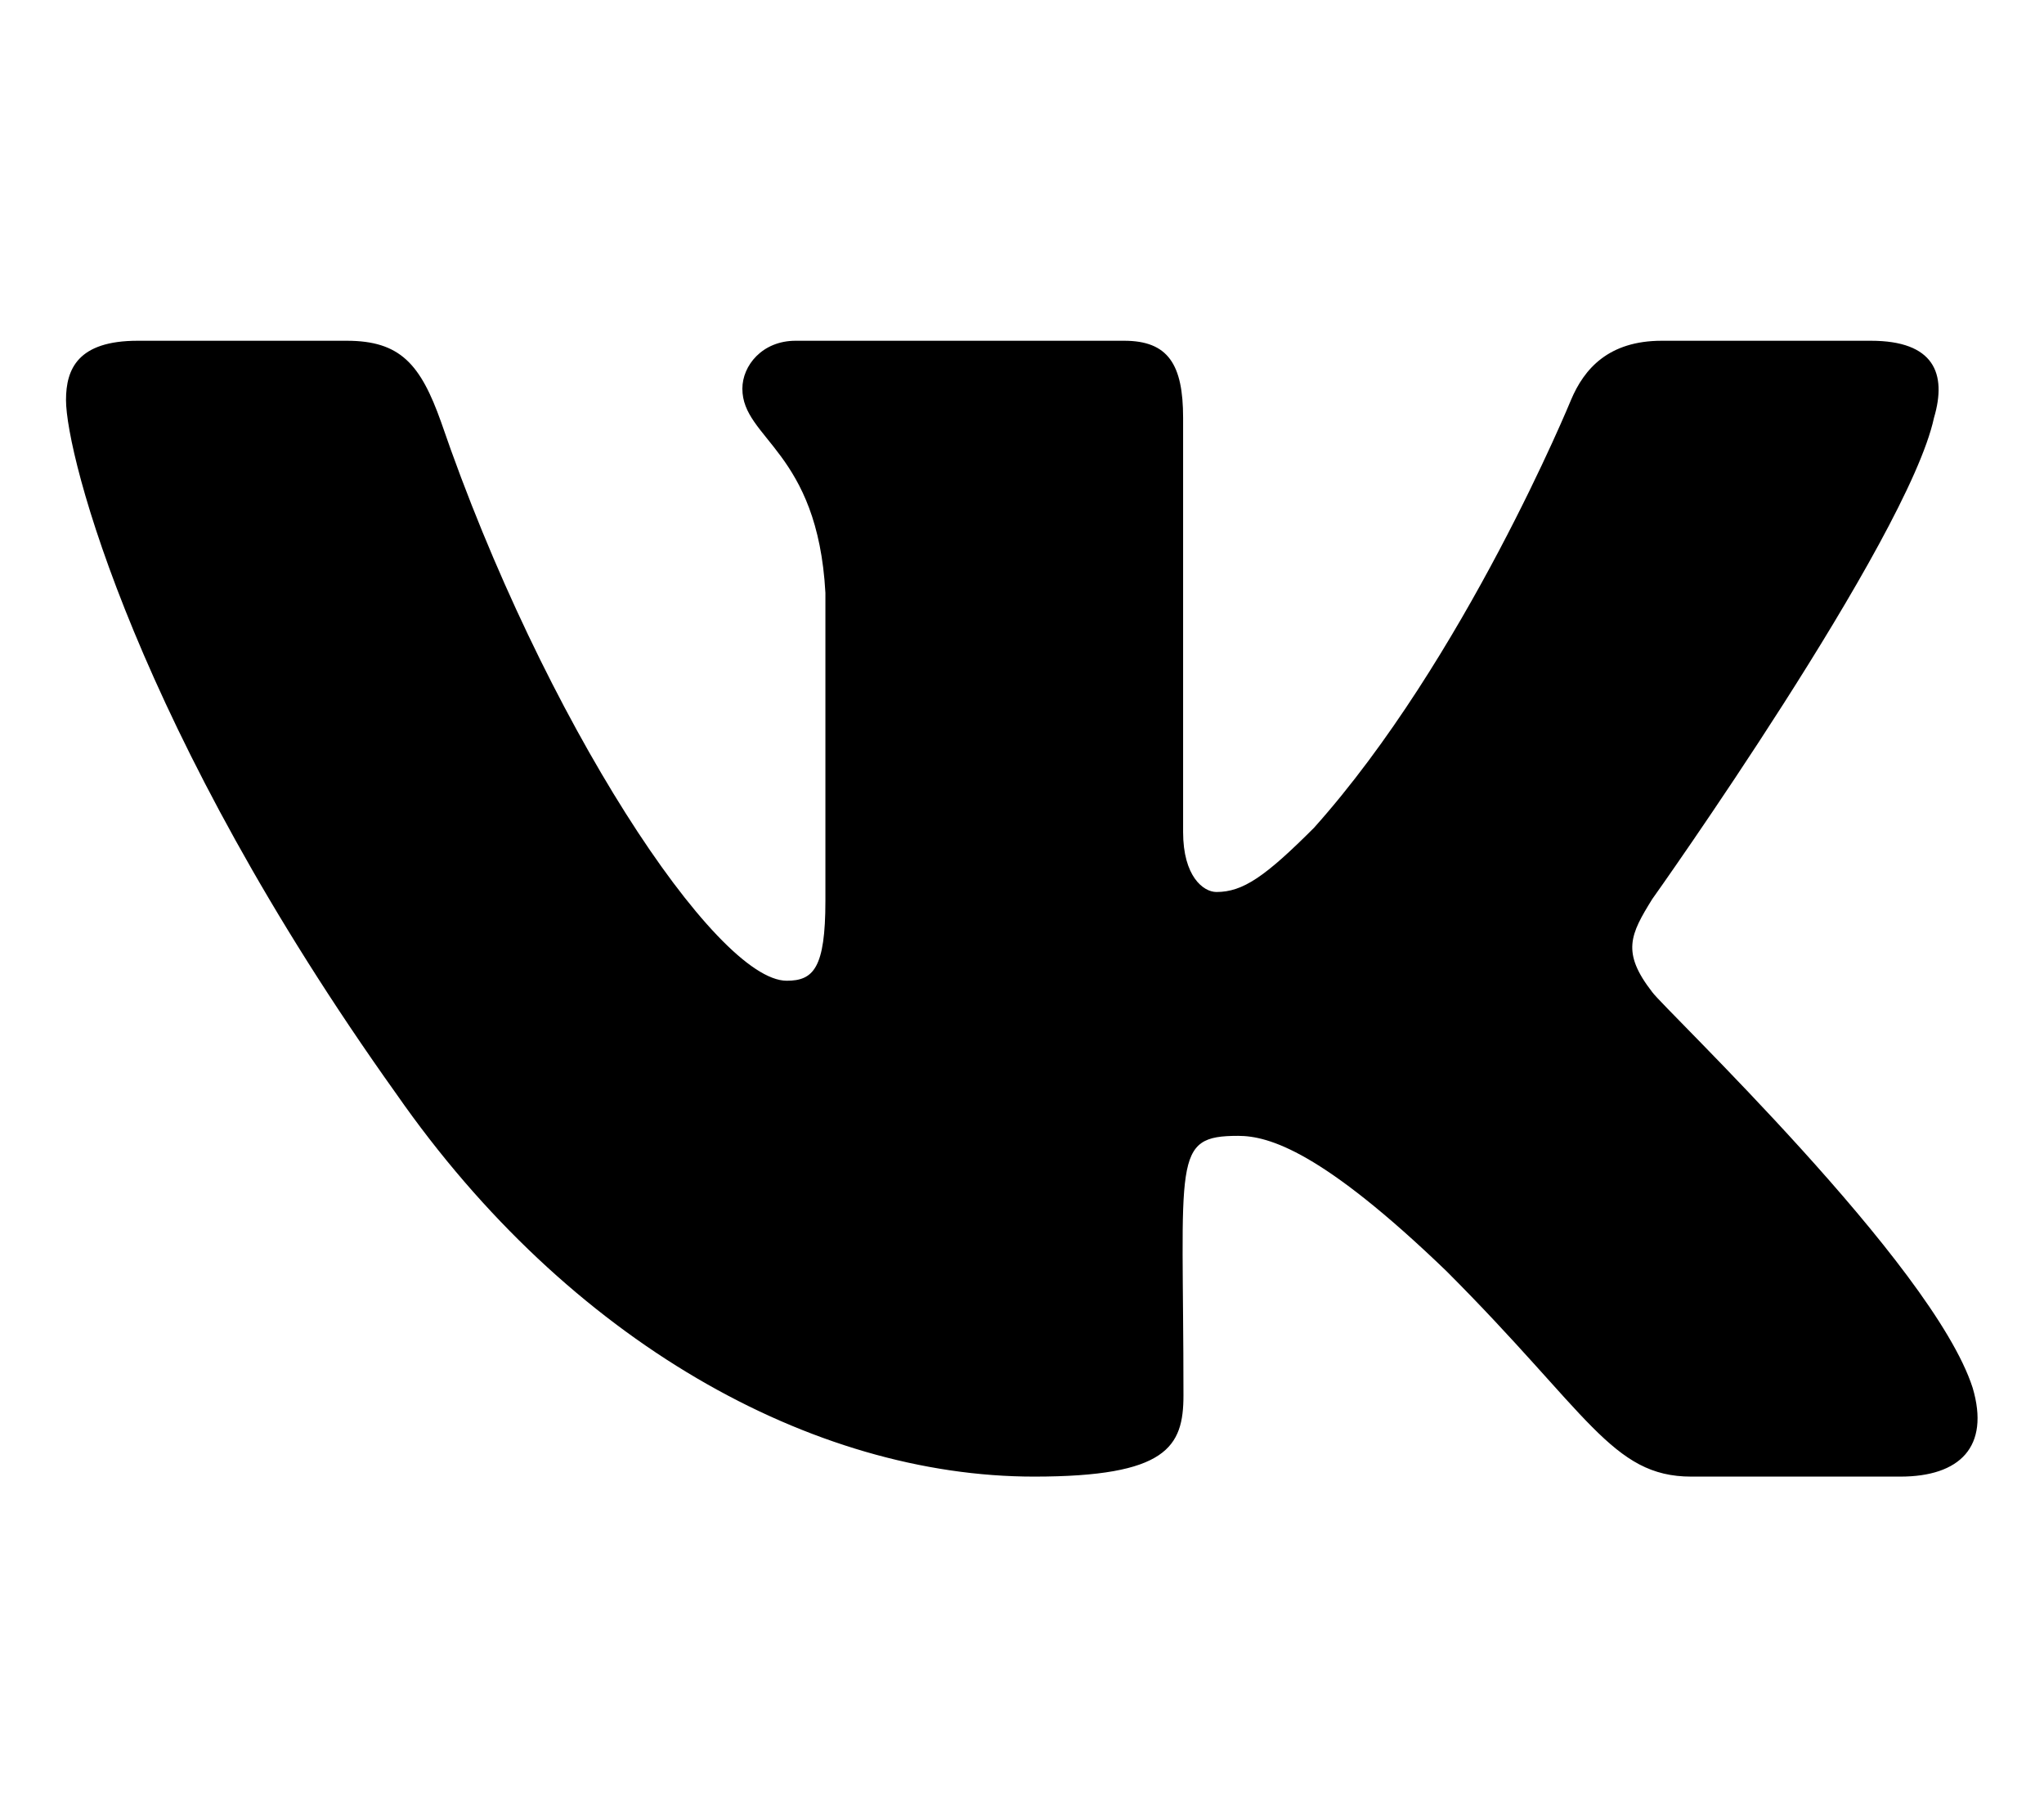
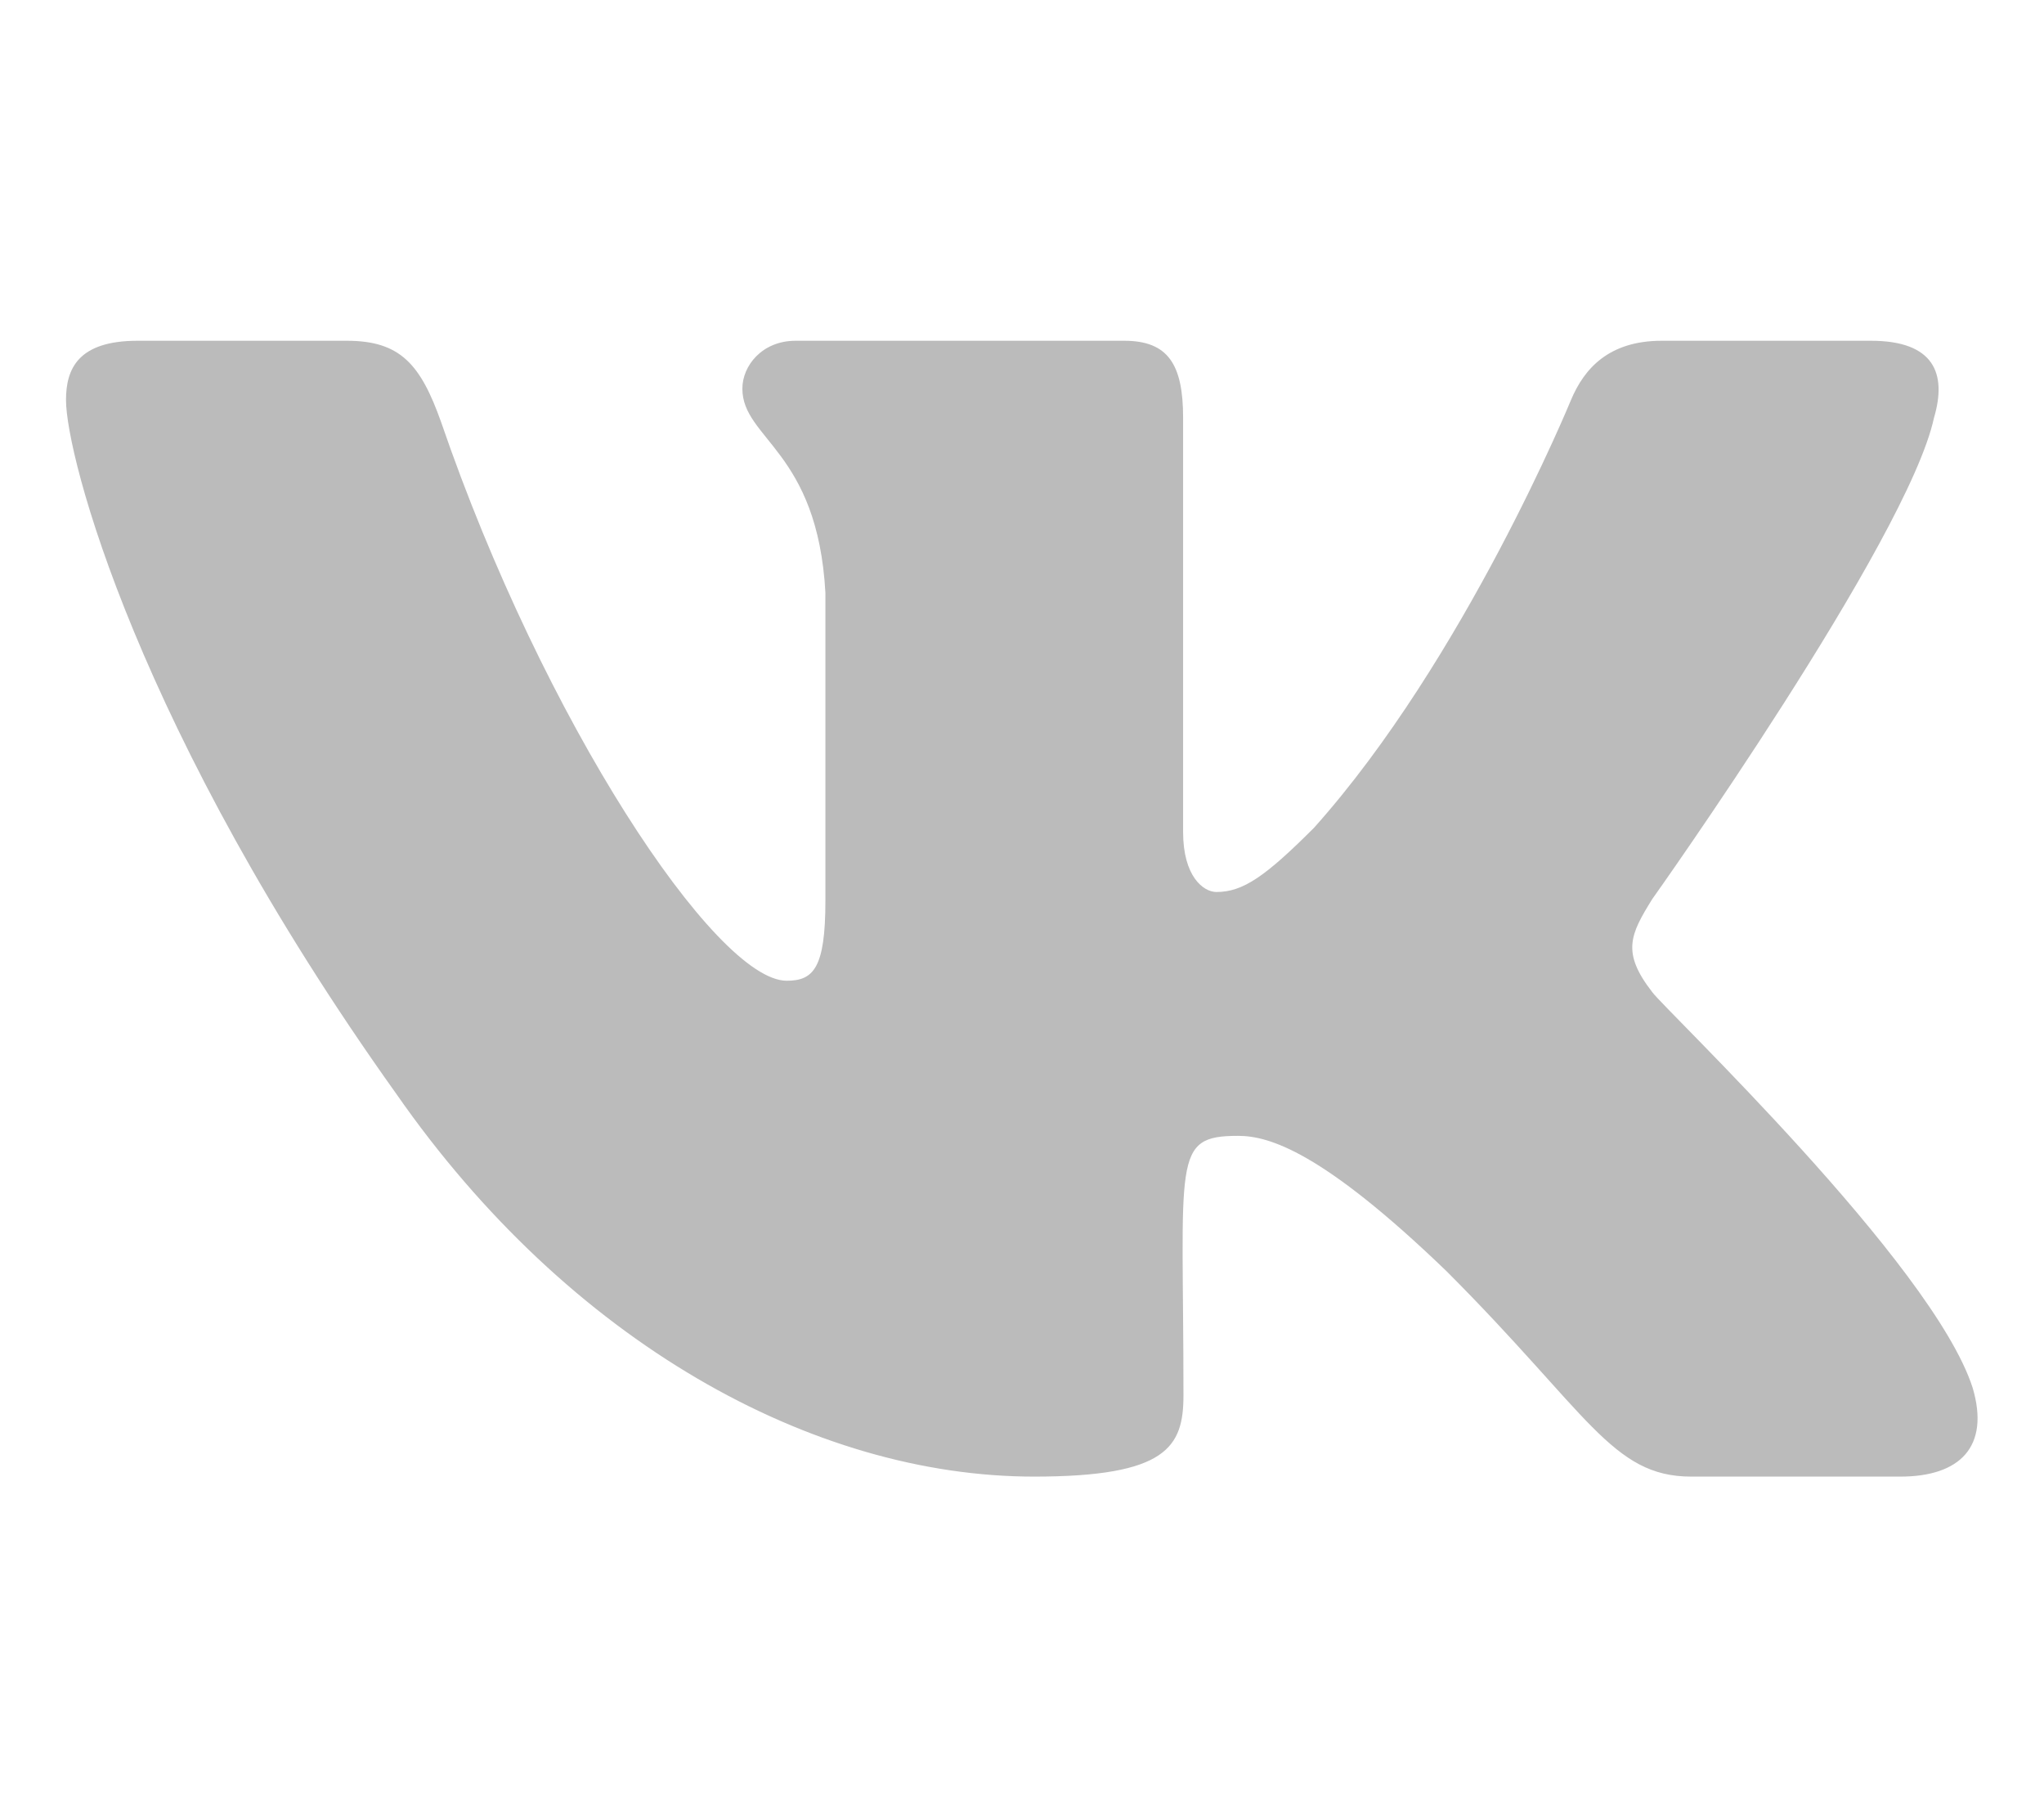
<svg xmlns="http://www.w3.org/2000/svg" aria-hidden="true" focusable="false" data-prefix="fab" data-icon="vk" role="img" viewBox="0 0 576 512" class="svg-inline--fa fa-vk fa-w-18 fa-9x">
-   <path fill="currentColor" d="M545 117.7c3.7-12.5 0-21.7-17.8-21.7h-58.9c-15 0-21.9 7.9-25.6 16.7 0 0-30 73.1-72.4 120.5-13.7 13.7-20 18.1-27.5 18.1-3.7 0-9.4-4.4-9.4-16.9V117.7c0-15-4.2-21.7-16.6-21.7h-92.6c-9.4 0-15 7-15 13.5 0 14.2 21.2 17.5 23.4 57.5v86.8c0 19-3.4 22.5-10.9 22.5-20 0-68.6-73.4-97.4-157.4-5.8-16.3-11.5-22.9-26.6-22.9H38.8c-16.8 0-20.2 7.9-20.2 16.7 0 15.6 20 93.1 93.1 195.5C160.4 378.1 229 416 291.4 416c37.5 0 42.1-8.4 42.1-22.9 0-66.8-3.4-73.1 15.4-73.1 8.7 0 23.7 4.4 58.7 38.1 40 40 46.6 57.9 69 57.9h58.9c16.8 0 25.3-8.4 20.4-25-11.2-34.9-86.9-106.7-90.3-111.5-8.7-11.2-6.2-16.2 0-26.2.1-.1 72-101.3 79.4-135.6z" class="" />
+   <path fill="#bbb" d="M545 117.7c3.7-12.5 0-21.7-17.8-21.7h-58.9c-15 0-21.9 7.9-25.6 16.7 0 0-30 73.1-72.4 120.5-13.7 13.7-20 18.1-27.5 18.1-3.7 0-9.4-4.4-9.4-16.9V117.7c0-15-4.2-21.7-16.6-21.7h-92.6c-9.4 0-15 7-15 13.5 0 14.2 21.2 17.5 23.4 57.5v86.8c0 19-3.4 22.5-10.9 22.5-20 0-68.6-73.4-97.4-157.4-5.8-16.3-11.5-22.9-26.6-22.9H38.8c-16.8 0-20.2 7.9-20.2 16.7 0 15.6 20 93.1 93.1 195.5C160.4 378.1 229 416 291.4 416c37.5 0 42.1-8.4 42.1-22.9 0-66.8-3.4-73.1 15.4-73.1 8.7 0 23.7 4.4 58.7 38.1 40 40 46.6 57.9 69 57.9h58.9c16.8 0 25.3-8.4 20.4-25-11.2-34.9-86.9-106.7-90.3-111.5-8.7-11.2-6.2-16.2 0-26.2.1-.1 72-101.3 79.4-135.6z" class="" />
</svg>
